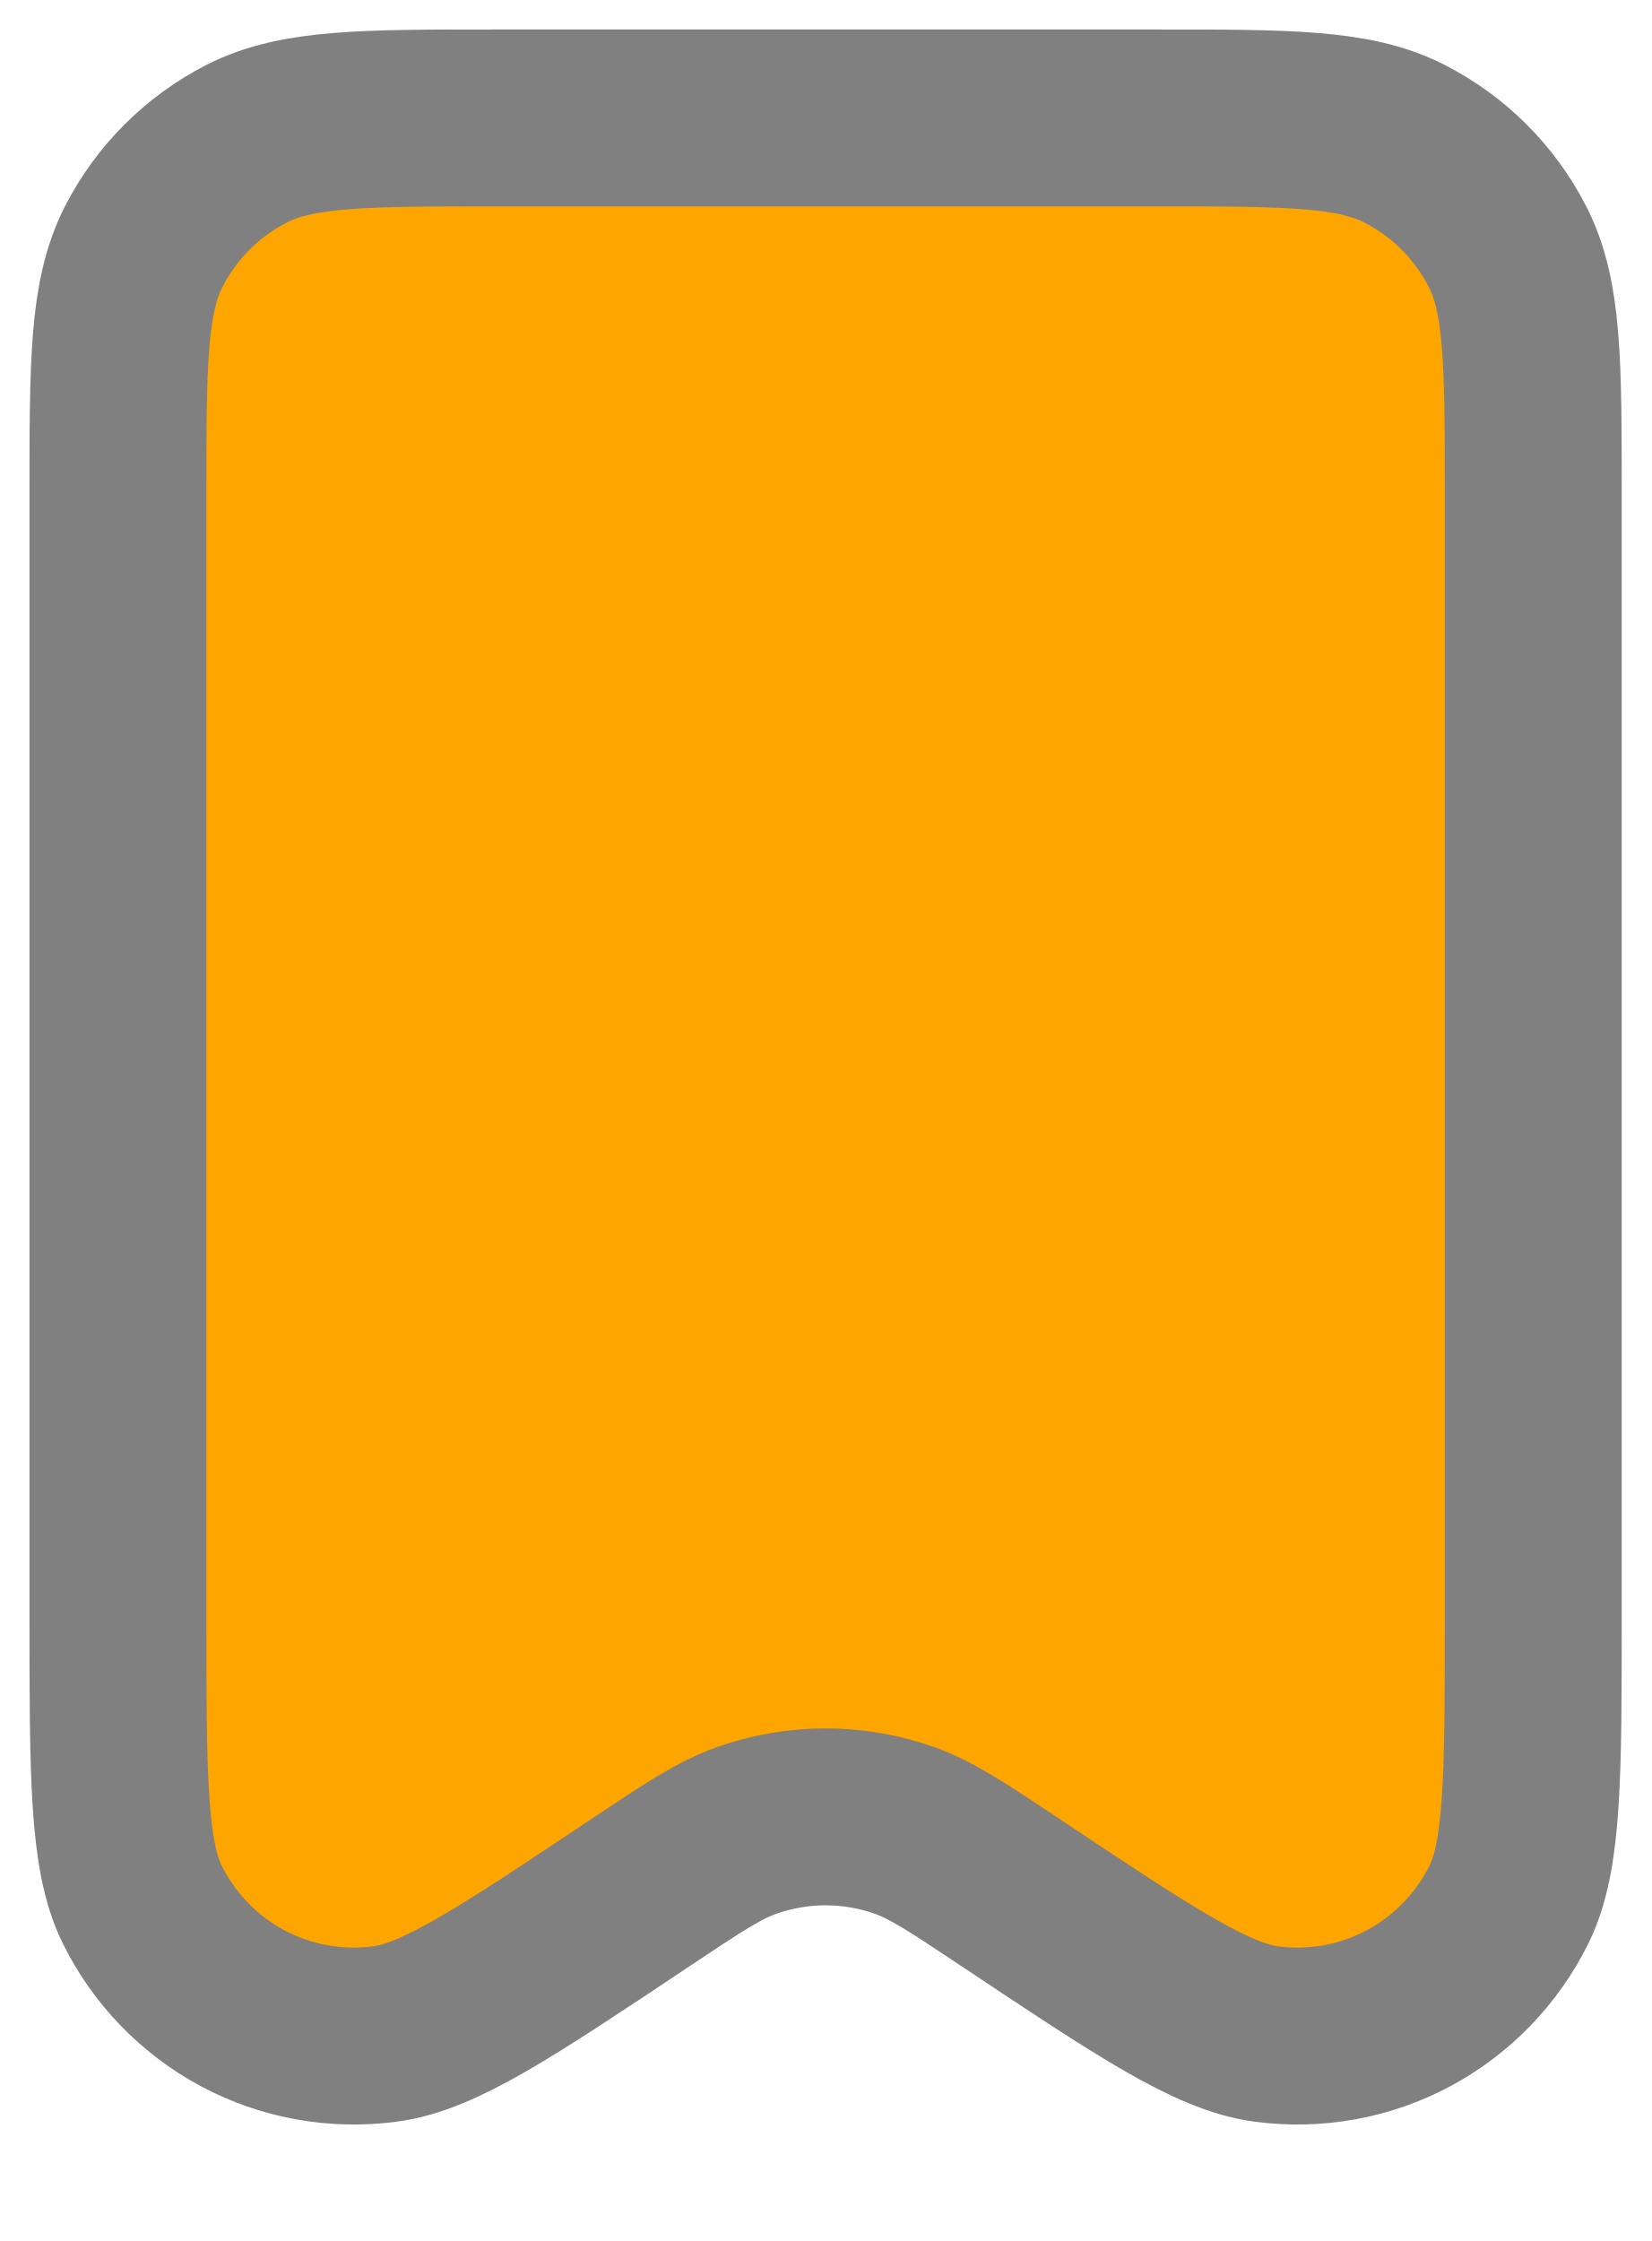
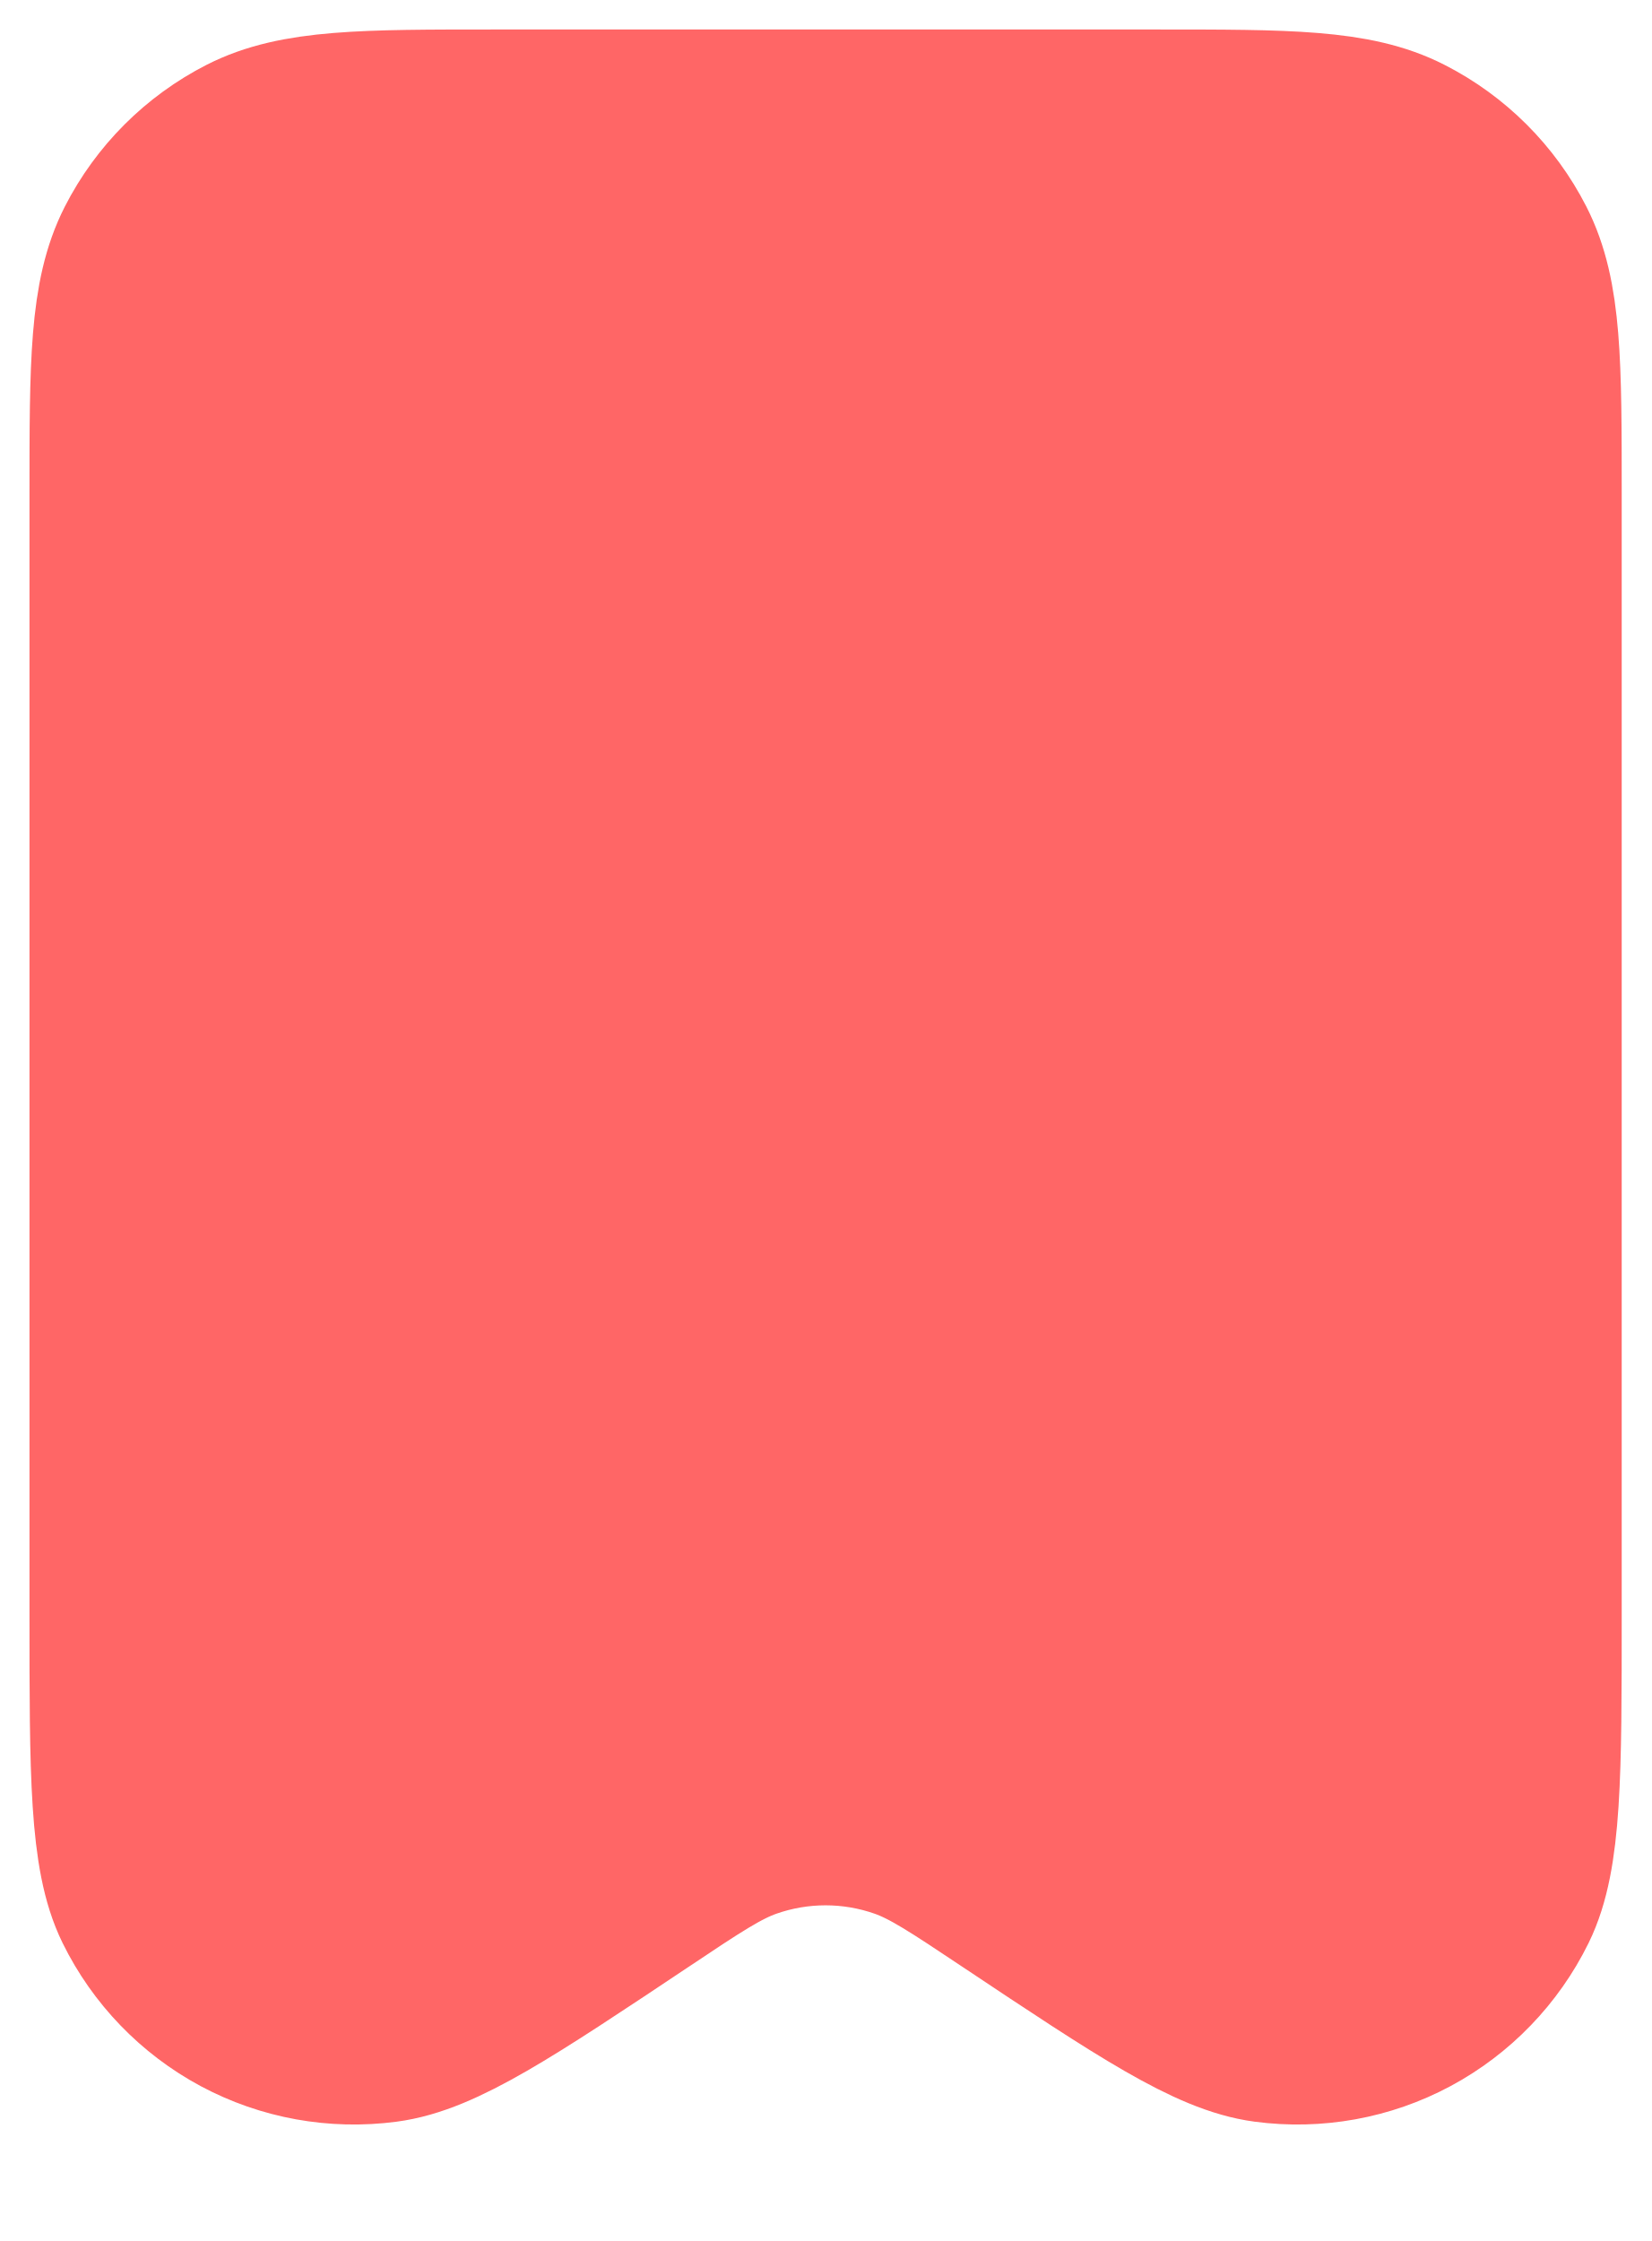
<svg xmlns="http://www.w3.org/2000/svg" width="14" height="19" viewBox="0 0 14 19" fill="none">
-   <path d="M1 4.2V13.685C1 15.046 1 15.727 1.204 16.143C1.389 16.519 1.687 16.828 2.056 17.026C2.426 17.224 2.848 17.3 3.264 17.245C3.724 17.185 4.29 16.807 5.422 16.052L5.425 16.05C5.874 15.75 6.098 15.601 6.333 15.518C6.764 15.366 7.235 15.366 7.666 15.518C7.901 15.601 8.126 15.751 8.577 16.052C9.71 16.807 10.277 17.184 10.737 17.245C11.152 17.3 11.575 17.224 11.944 17.026C12.313 16.828 12.611 16.519 12.796 16.143C13 15.727 13 15.046 13 13.685V4.197C13 3.079 13 2.519 12.782 2.092C12.59 1.716 12.284 1.41 11.907 1.218C11.48 1 10.92 1 9.8 1H4.2C3.08 1 2.52 1 2.092 1.218C1.716 1.41 1.41 1.716 1.218 2.092C1 2.52 1 3.08 1 4.2Z" fill="orange" stroke="gray" stroke-width="1.5" stroke-linecap="round" stroke-linejoin="round" />
+   <path d="M1 4.2V13.685C1 15.046 1 15.727 1.204 16.143C1.389 16.519 1.687 16.828 2.056 17.026C2.426 17.224 2.848 17.3 3.264 17.245C3.724 17.185 4.29 16.807 5.422 16.052L5.425 16.05C5.874 15.75 6.098 15.601 6.333 15.518C6.764 15.366 7.235 15.366 7.666 15.518C7.901 15.601 8.126 15.751 8.577 16.052C9.71 16.807 10.277 17.184 10.737 17.245C11.152 17.3 11.575 17.224 11.944 17.026C12.313 16.828 12.611 16.519 12.796 16.143C13 15.727 13 15.046 13 13.685V4.197C13 3.079 13 2.519 12.782 2.092C12.59 1.716 12.284 1.41 11.907 1.218C11.48 1 10.92 1 9.8 1H4.2C3.08 1 2.52 1 2.092 1.218C1.716 1.41 1.41 1.716 1.218 2.092C1 2.52 1 3.08 1 4.2Z" fill="#FF6666" stroke="#FF6666" stroke-width="1.5" stroke-linecap="round" stroke-linejoin="round" />
</svg>
